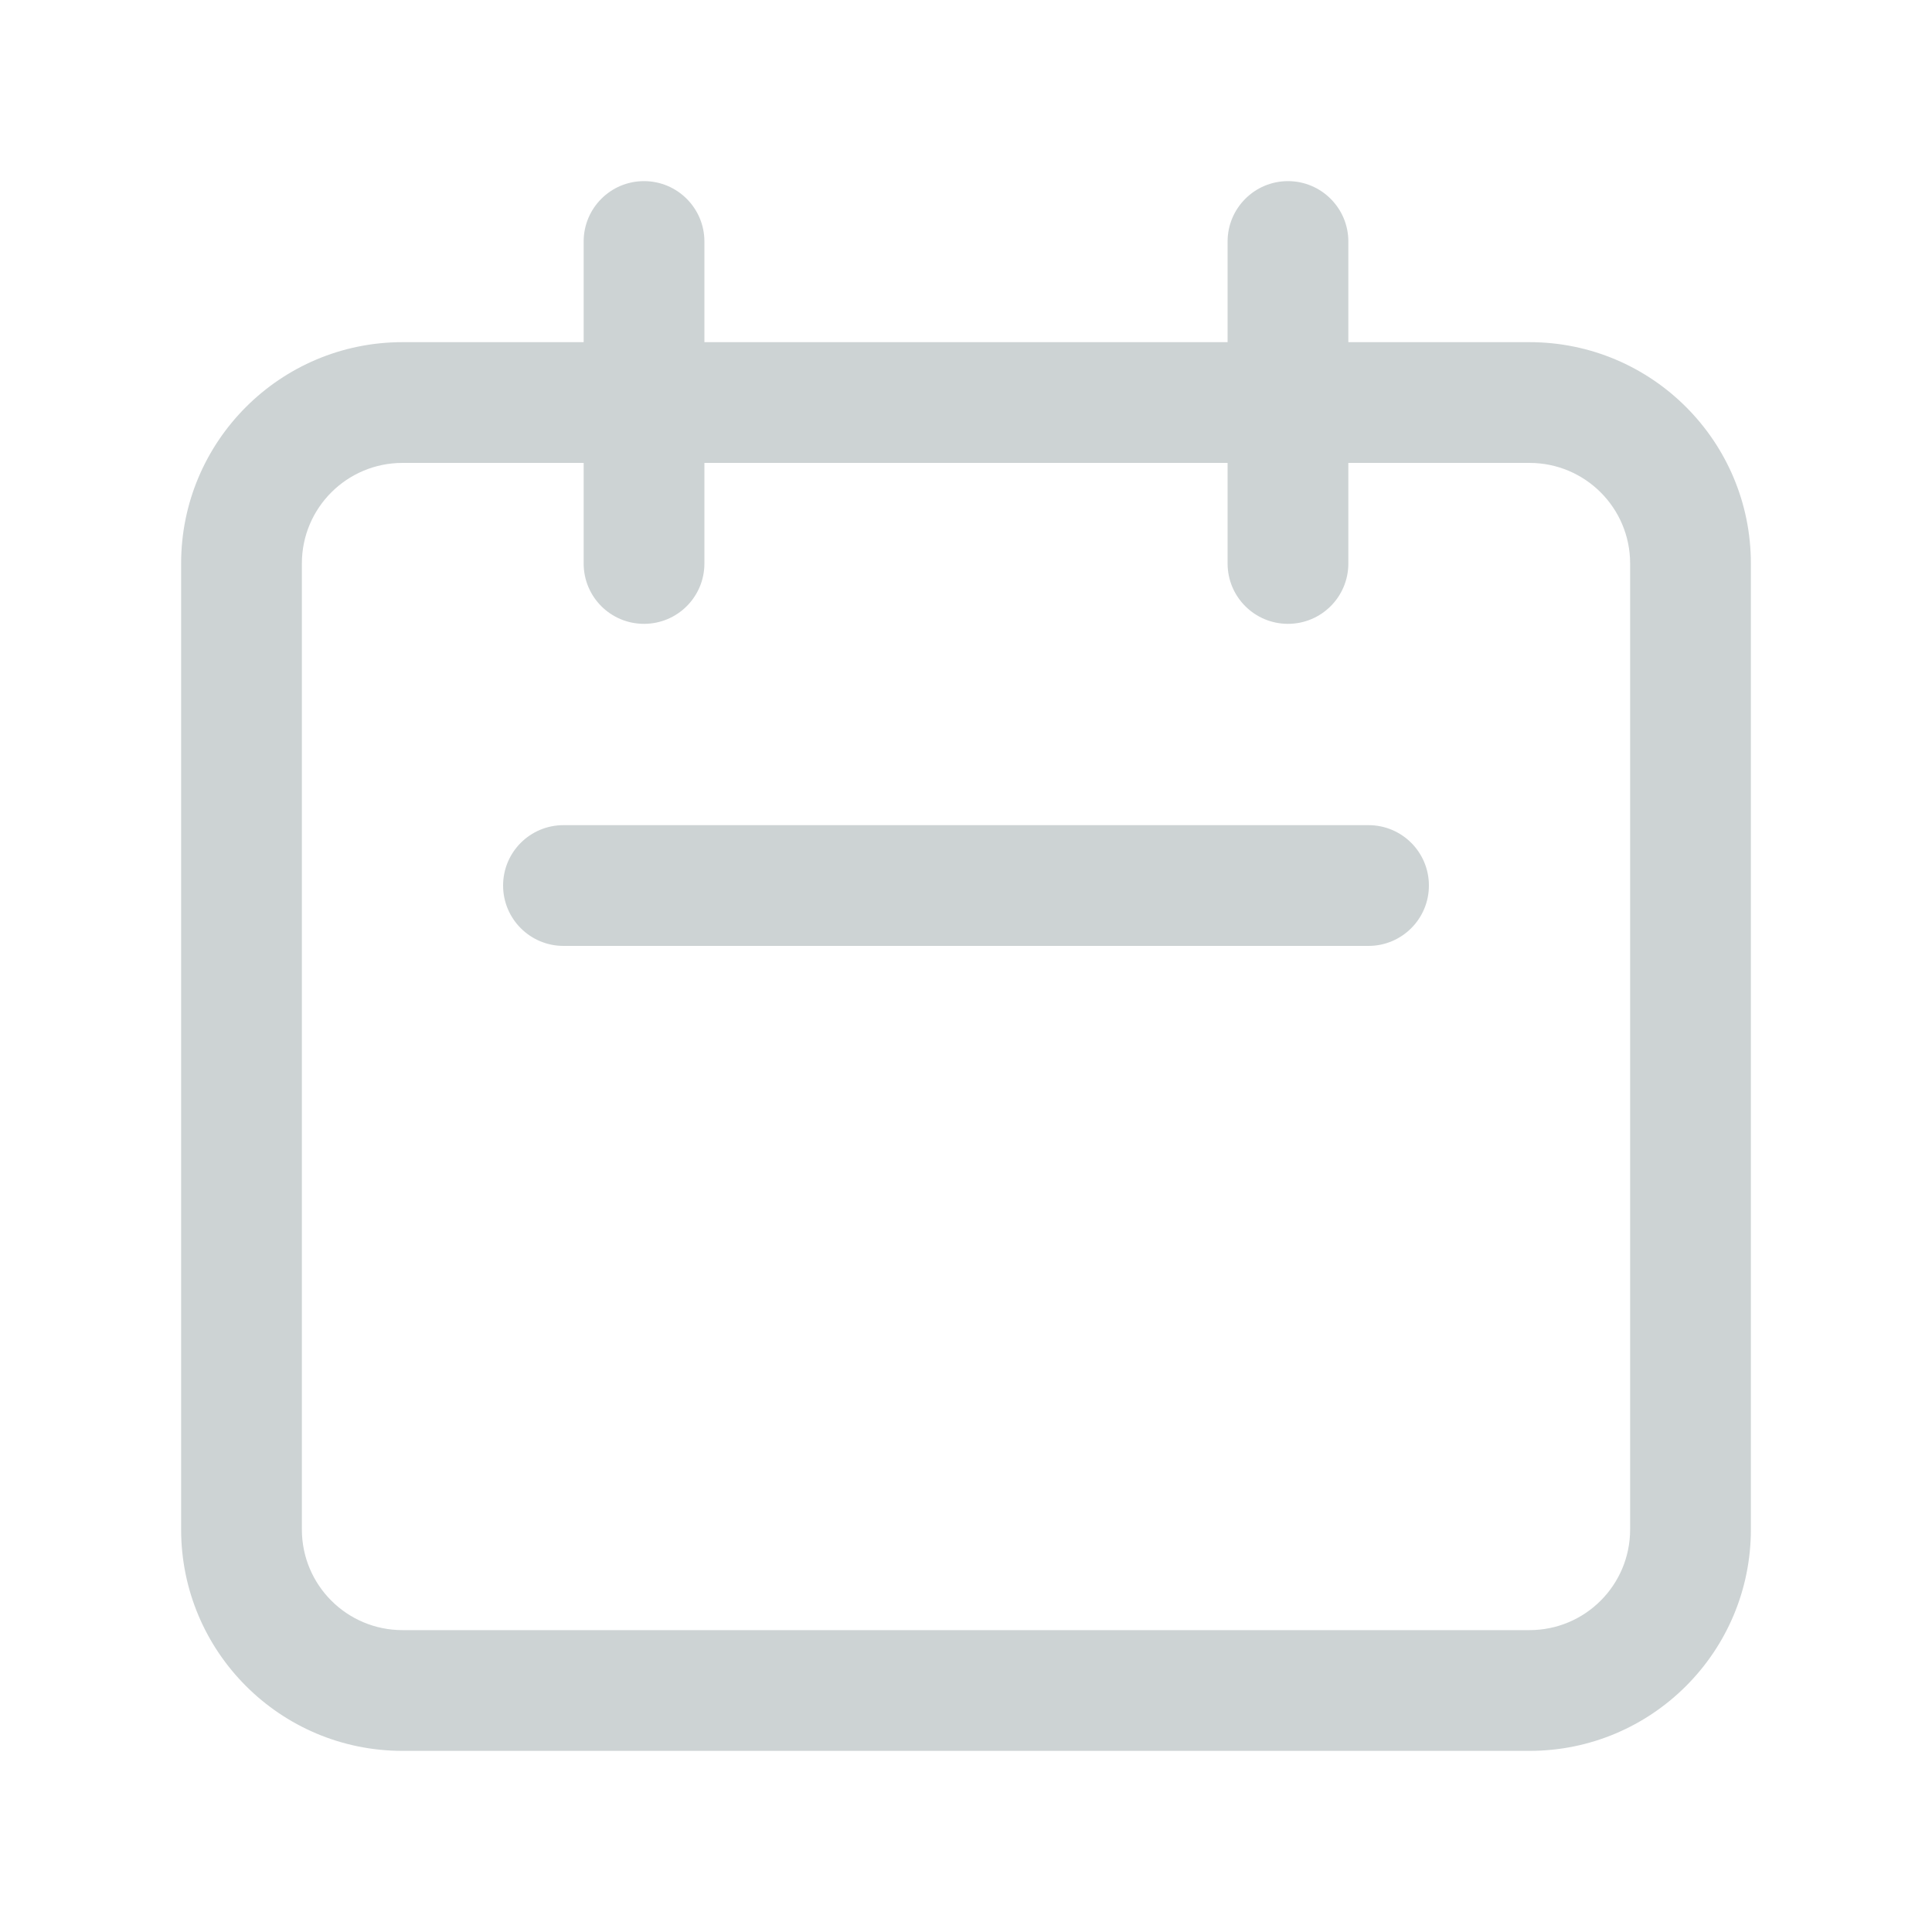
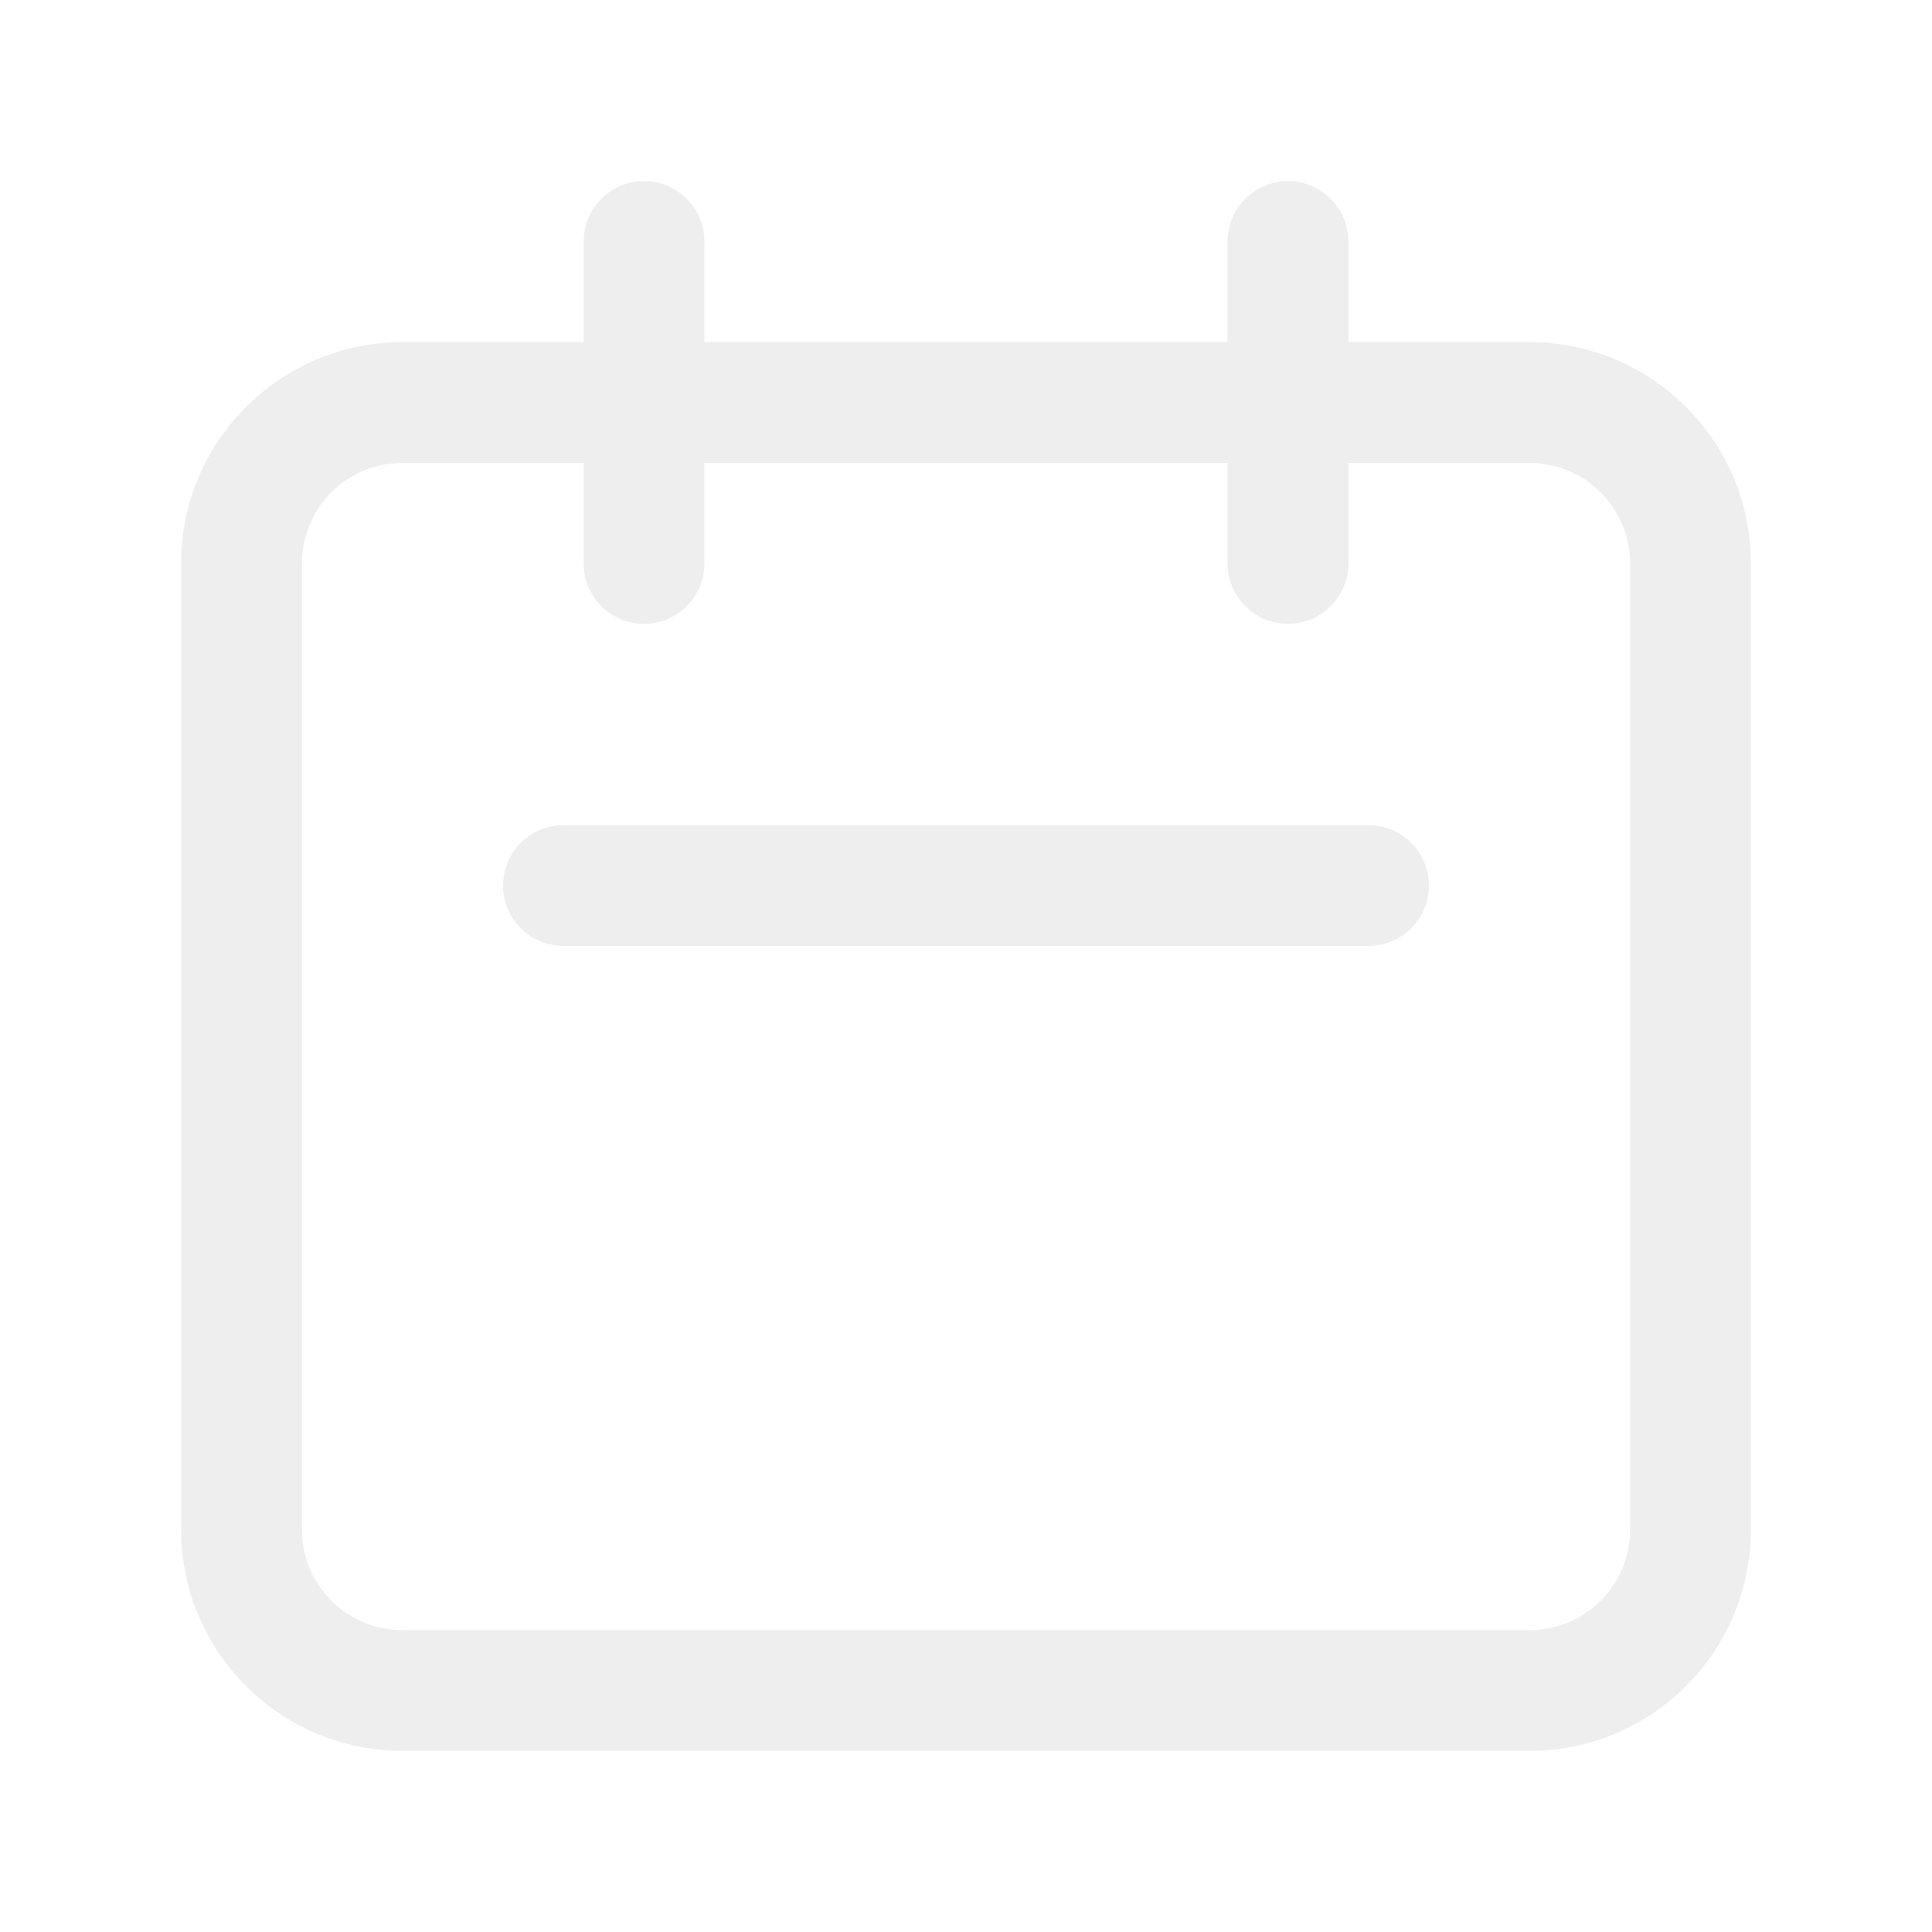
<svg xmlns="http://www.w3.org/2000/svg" width="20" height="20" viewBox="0 0 20 20" fill="none">
-   <path fill-rule="evenodd" clip-rule="evenodd" d="M6.667 1.875C7.012 1.875 7.292 2.155 7.292 2.5V3.542L12.708 3.542V2.5C12.708 2.155 12.988 1.875 13.333 1.875C13.678 1.875 13.958 2.155 13.958 2.5V3.542L15.833 3.542C17.099 3.542 18.125 4.568 18.125 5.833L18.125 15.833C18.125 17.099 17.099 18.125 15.833 18.125L4.167 18.125C2.901 18.125 1.875 17.099 1.875 15.833L1.875 5.833C1.875 4.568 2.901 3.542 4.167 3.542L6.042 3.542V2.5C6.042 2.155 6.321 1.875 6.667 1.875ZM6.042 4.792L4.167 4.792C3.591 4.792 3.125 5.258 3.125 5.833L3.125 15.833C3.125 16.409 3.591 16.875 4.167 16.875H15.833C16.409 16.875 16.875 16.409 16.875 15.833V5.833C16.875 5.258 16.409 4.792 15.833 4.792H13.958V5.833C13.958 6.179 13.678 6.458 13.333 6.458C12.988 6.458 12.708 6.179 12.708 5.833V4.792L7.292 4.792V5.833C7.292 6.179 7.012 6.458 6.667 6.458C6.321 6.458 6.042 6.179 6.042 5.833V4.792ZM5.208 9.167C5.208 8.821 5.488 8.542 5.833 8.542L14.167 8.542C14.512 8.542 14.792 8.821 14.792 9.167C14.792 9.512 14.512 9.792 14.167 9.792L5.833 9.792C5.488 9.792 5.208 9.512 5.208 9.167Z" fill="#CDD3D4" />
+   <path fill-rule="evenodd" clip-rule="evenodd" d="M6.667 1.875C7.012 1.875 7.292 2.155 7.292 2.5V3.542L12.708 3.542V2.5C12.708 2.155 12.988 1.875 13.333 1.875C13.678 1.875 13.958 2.155 13.958 2.5V3.542L15.833 3.542C17.099 3.542 18.125 4.568 18.125 5.833L18.125 15.833C18.125 17.099 17.099 18.125 15.833 18.125L4.167 18.125C2.901 18.125 1.875 17.099 1.875 15.833L1.875 5.833C1.875 4.568 2.901 3.542 4.167 3.542L6.042 3.542V2.5C6.042 2.155 6.321 1.875 6.667 1.875ZM6.042 4.792L4.167 4.792C3.591 4.792 3.125 5.258 3.125 5.833L3.125 15.833C3.125 16.409 3.591 16.875 4.167 16.875H15.833C16.409 16.875 16.875 16.409 16.875 15.833V5.833C16.875 5.258 16.409 4.792 15.833 4.792H13.958V5.833C13.958 6.179 13.678 6.458 13.333 6.458C12.988 6.458 12.708 6.179 12.708 5.833V4.792L7.292 4.792V5.833C7.292 6.179 7.012 6.458 6.667 6.458C6.321 6.458 6.042 6.179 6.042 5.833V4.792ZM5.208 9.167C5.208 8.821 5.488 8.542 5.833 8.542L14.167 8.542C14.512 8.542 14.792 8.821 14.792 9.167C14.792 9.512 14.512 9.792 14.167 9.792L5.833 9.792C5.488 9.792 5.208 9.512 5.208 9.167Z" fill="#eeeeee" />
</svg>
